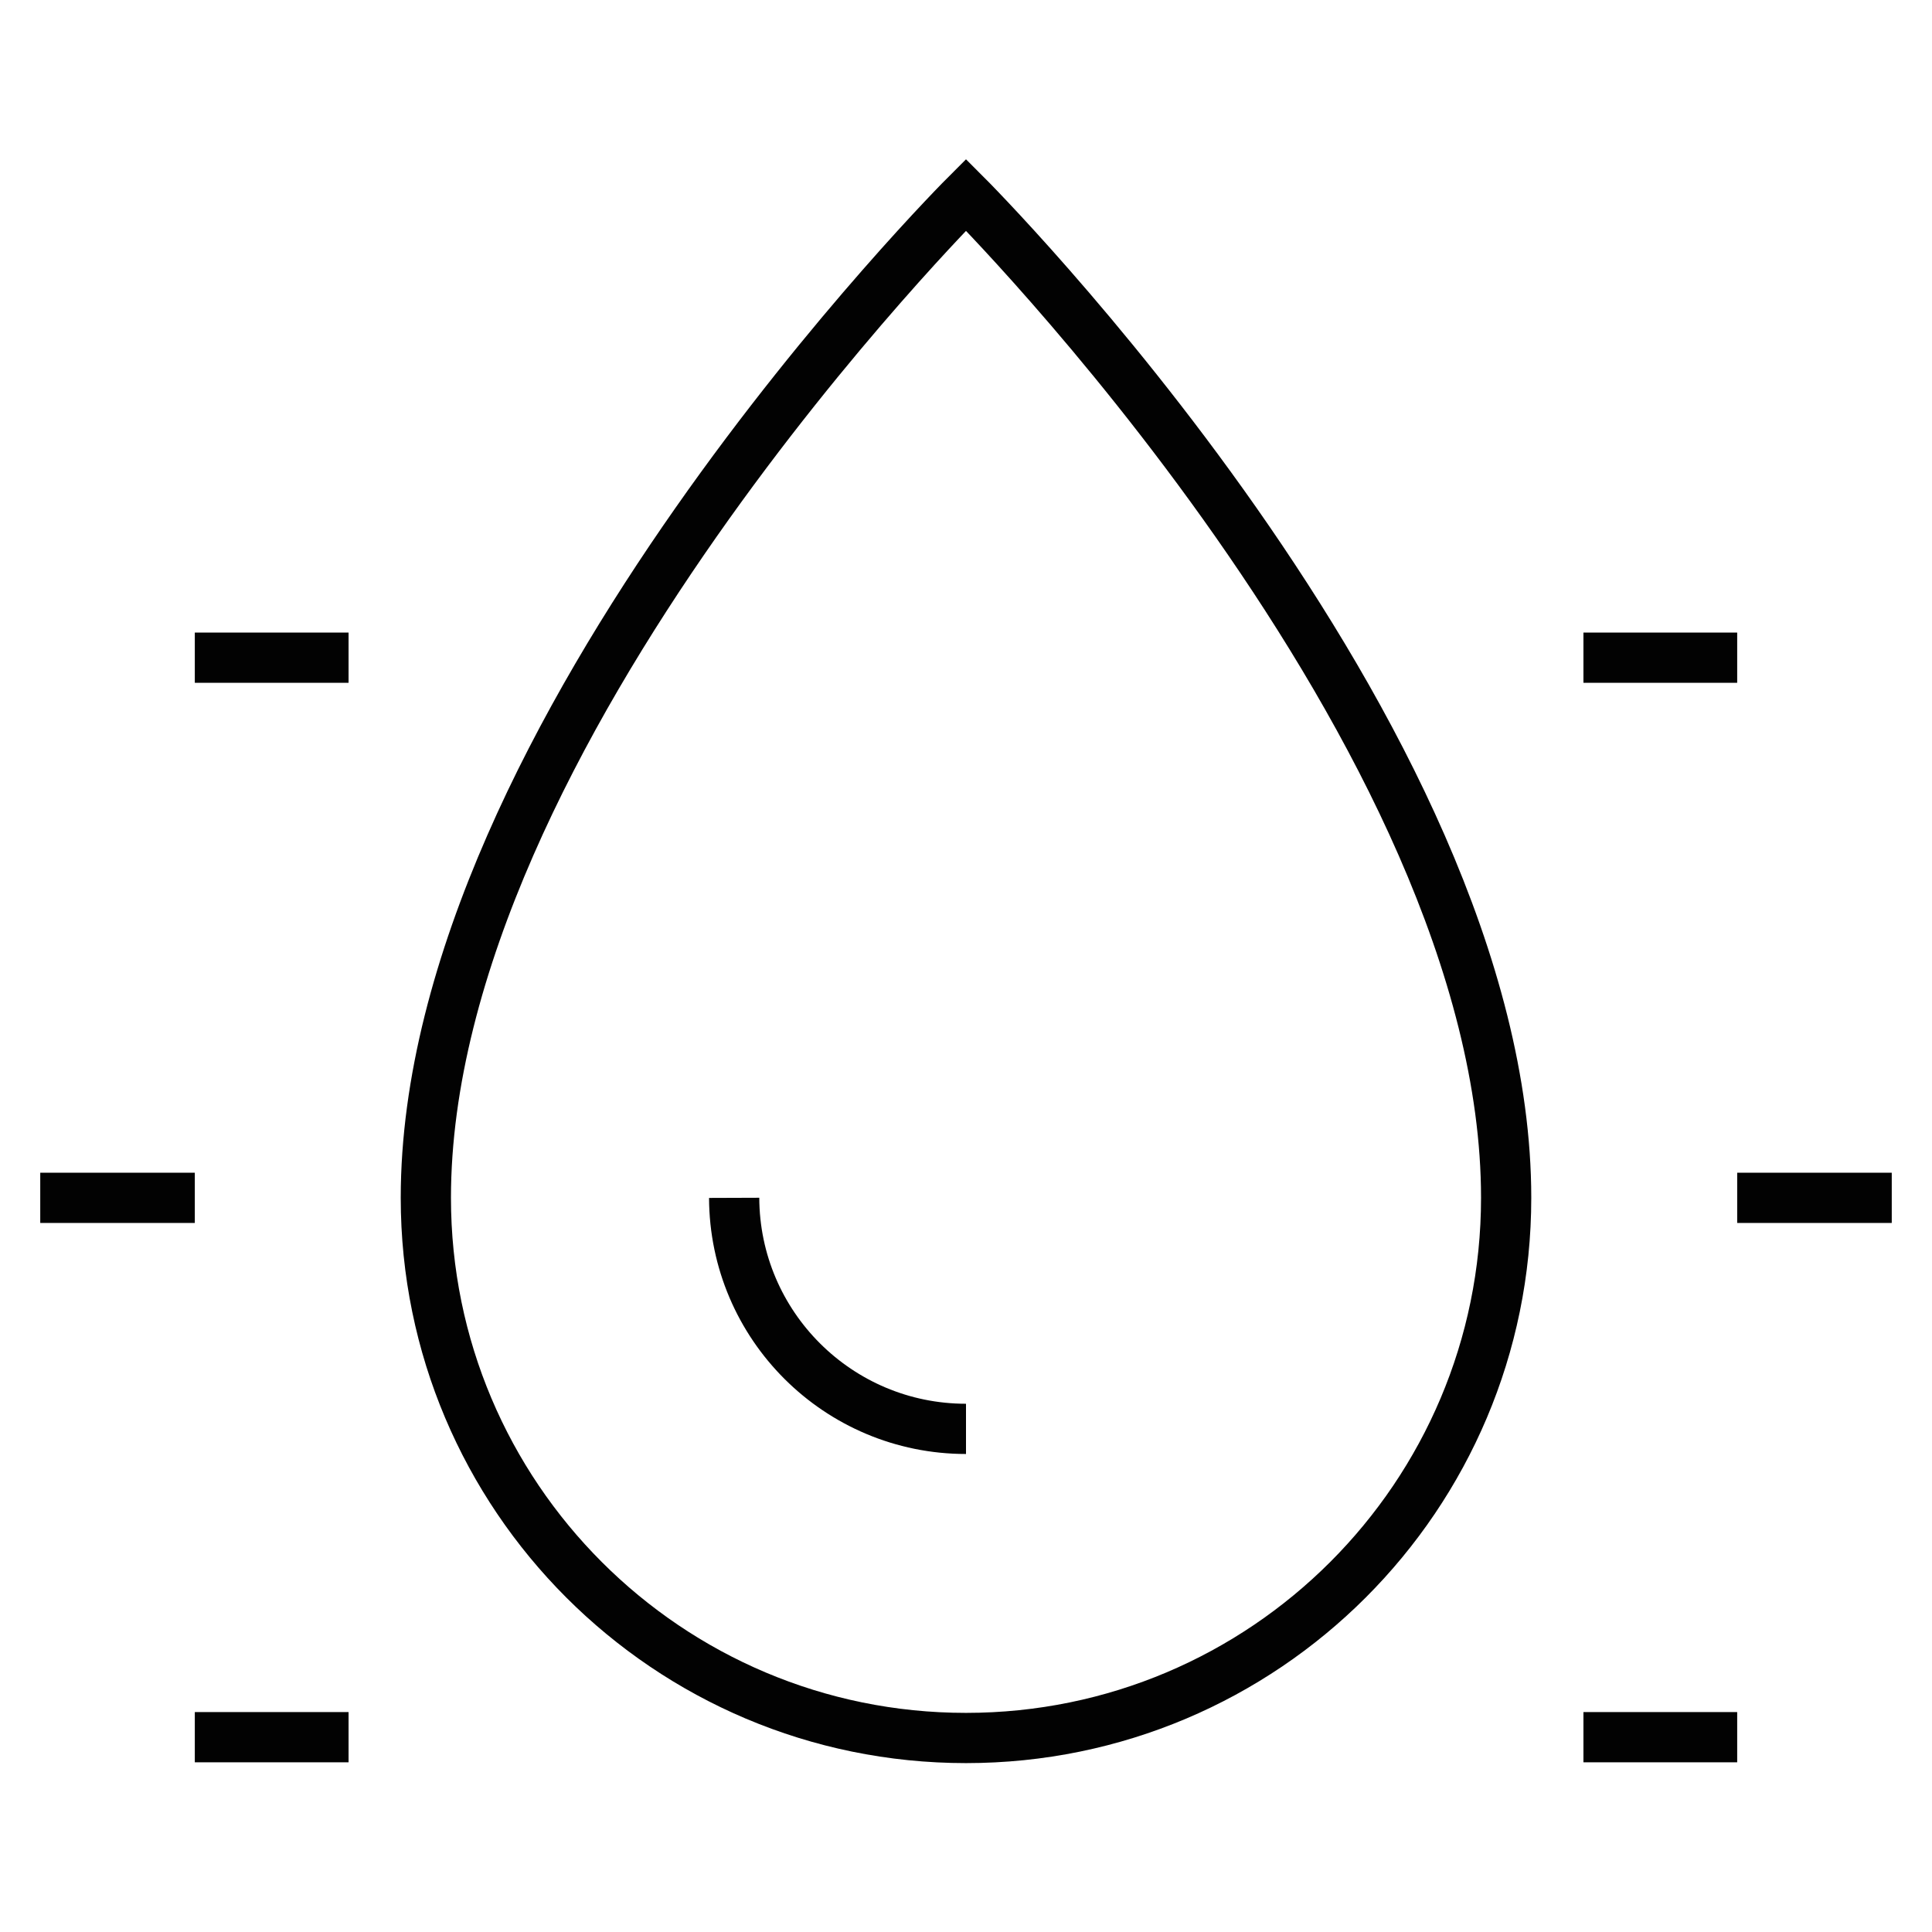
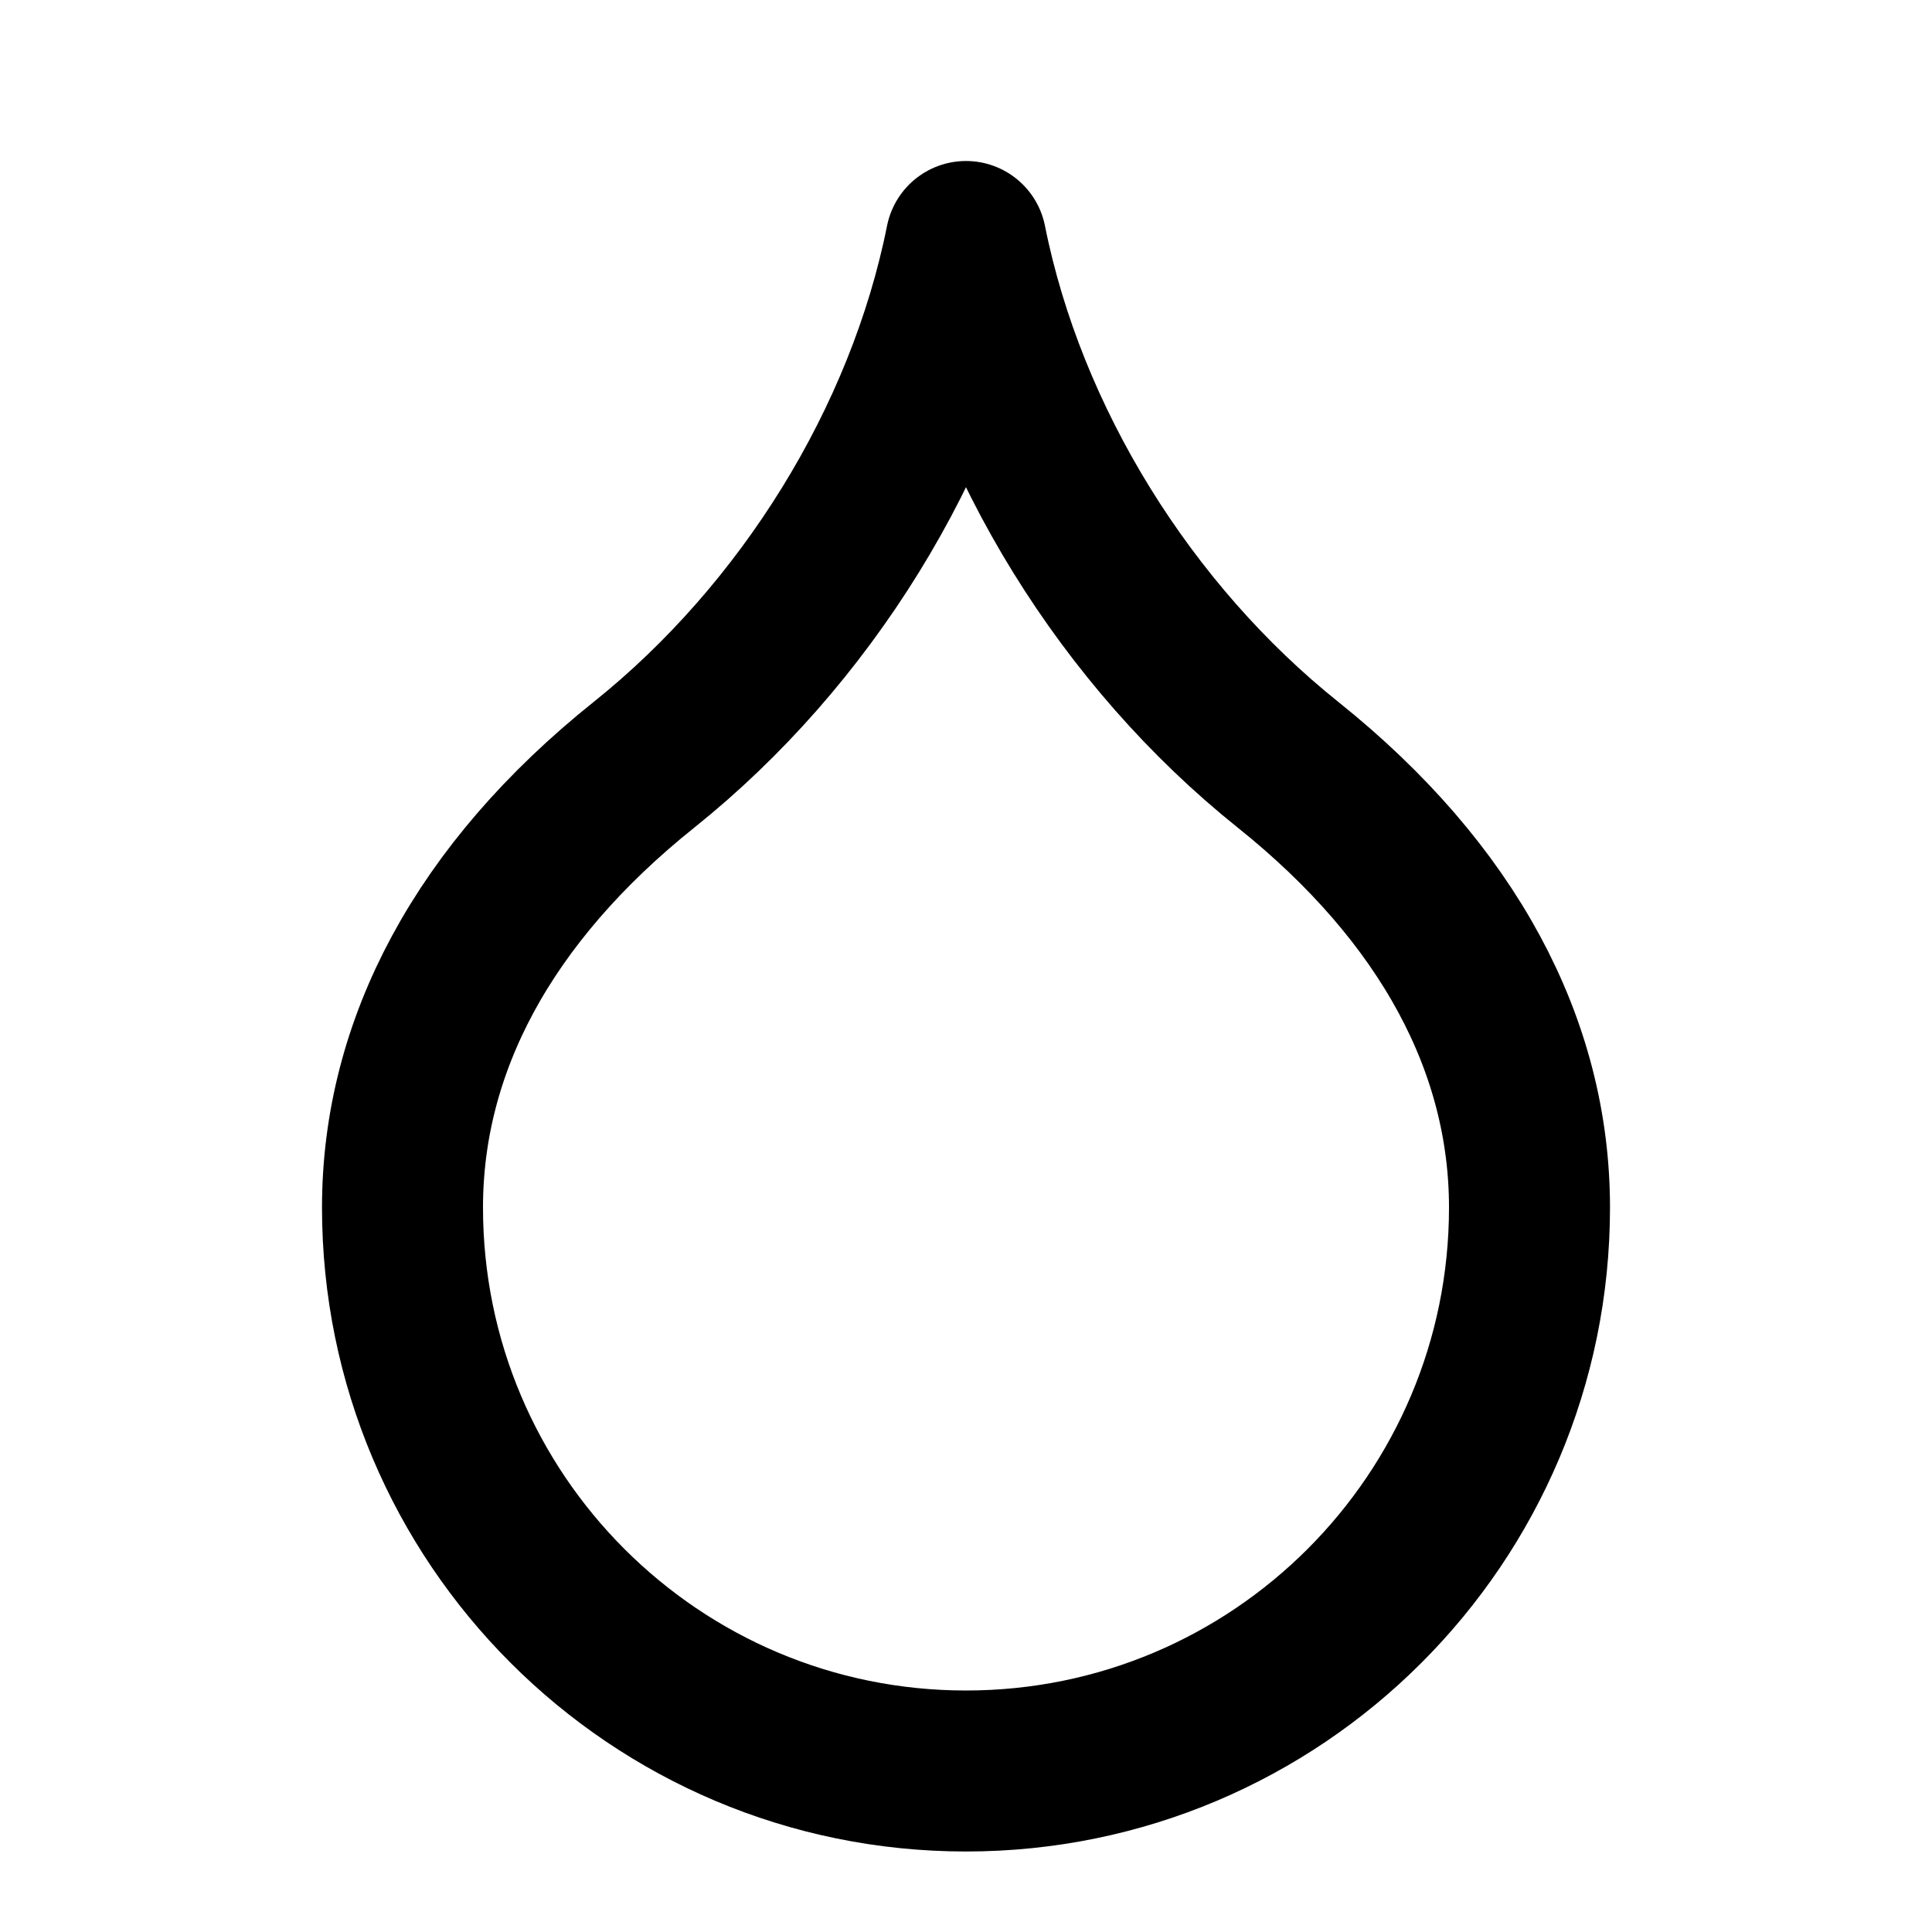
- <svg xmlns="http://www.w3.org/2000/svg" width="64px" height="64px" viewBox="0 0 24 24" id="Layer_1" data-name="Layer 1" fill="#000000">
-   <g id="SVGRepo_bgCarrier" stroke-width="0" />
-   <g id="SVGRepo_tracerCarrier" stroke-linecap="round" stroke-linejoin="round" />
-   <g id="SVGRepo_iconCarrier">
-     <defs>
-       <style>.cls-1{fill:none;stroke:#020202;stroke-miterlimit:10;stroke-width:0.624;}</style>
-     </defs>
-     <path class="cls-1" d="M18.71,14.88a6.71,6.71,0,0,1-13.42,0C5.29,9.12,12,2.42,12,2.42S18.71,9.12,18.71,14.88Z" />
-     <path class="cls-1" d="M12,17.75a2.88,2.88,0,0,1-2.88-2.87" />
-     <line class="cls-1" x1="21.58" y1="14.88" x2="23.5" y2="14.88" />
-     <line class="cls-1" x1="19.67" y1="21.58" x2="21.58" y2="21.58" />
-     <line class="cls-1" x1="19.67" y1="8.17" x2="21.58" y2="8.17" />
-     <line class="cls-1" x1="0.5" y1="14.88" x2="2.42" y2="14.88" />
-     <line class="cls-1" x1="2.42" y1="21.58" x2="4.33" y2="21.58" />
-     <line class="cls-1" x1="2.42" y1="8.17" x2="4.33" y2="8.17" />
-   </g>
+ <svg xmlns="http://www.w3.org/2000/svg" width="24" height="24" viewBox="0 0 24 24" fill="none" stroke="currentColor" stroke-width="2" stroke-linecap="round" stroke-linejoin="round" class="lucide lucide-droplet-icon lucide-droplet">
+   <path d="M12 22a7 7 0 0 0 7-7c0-2-1-3.9-3-5.5s-3.5-4-4-6.5c-.5 2.5-2 4.9-4 6.5C6 11.1 5 13 5 15a7 7 0 0 0 7 7z" data--h-bstatus="0OBSERVED" />
</svg>
